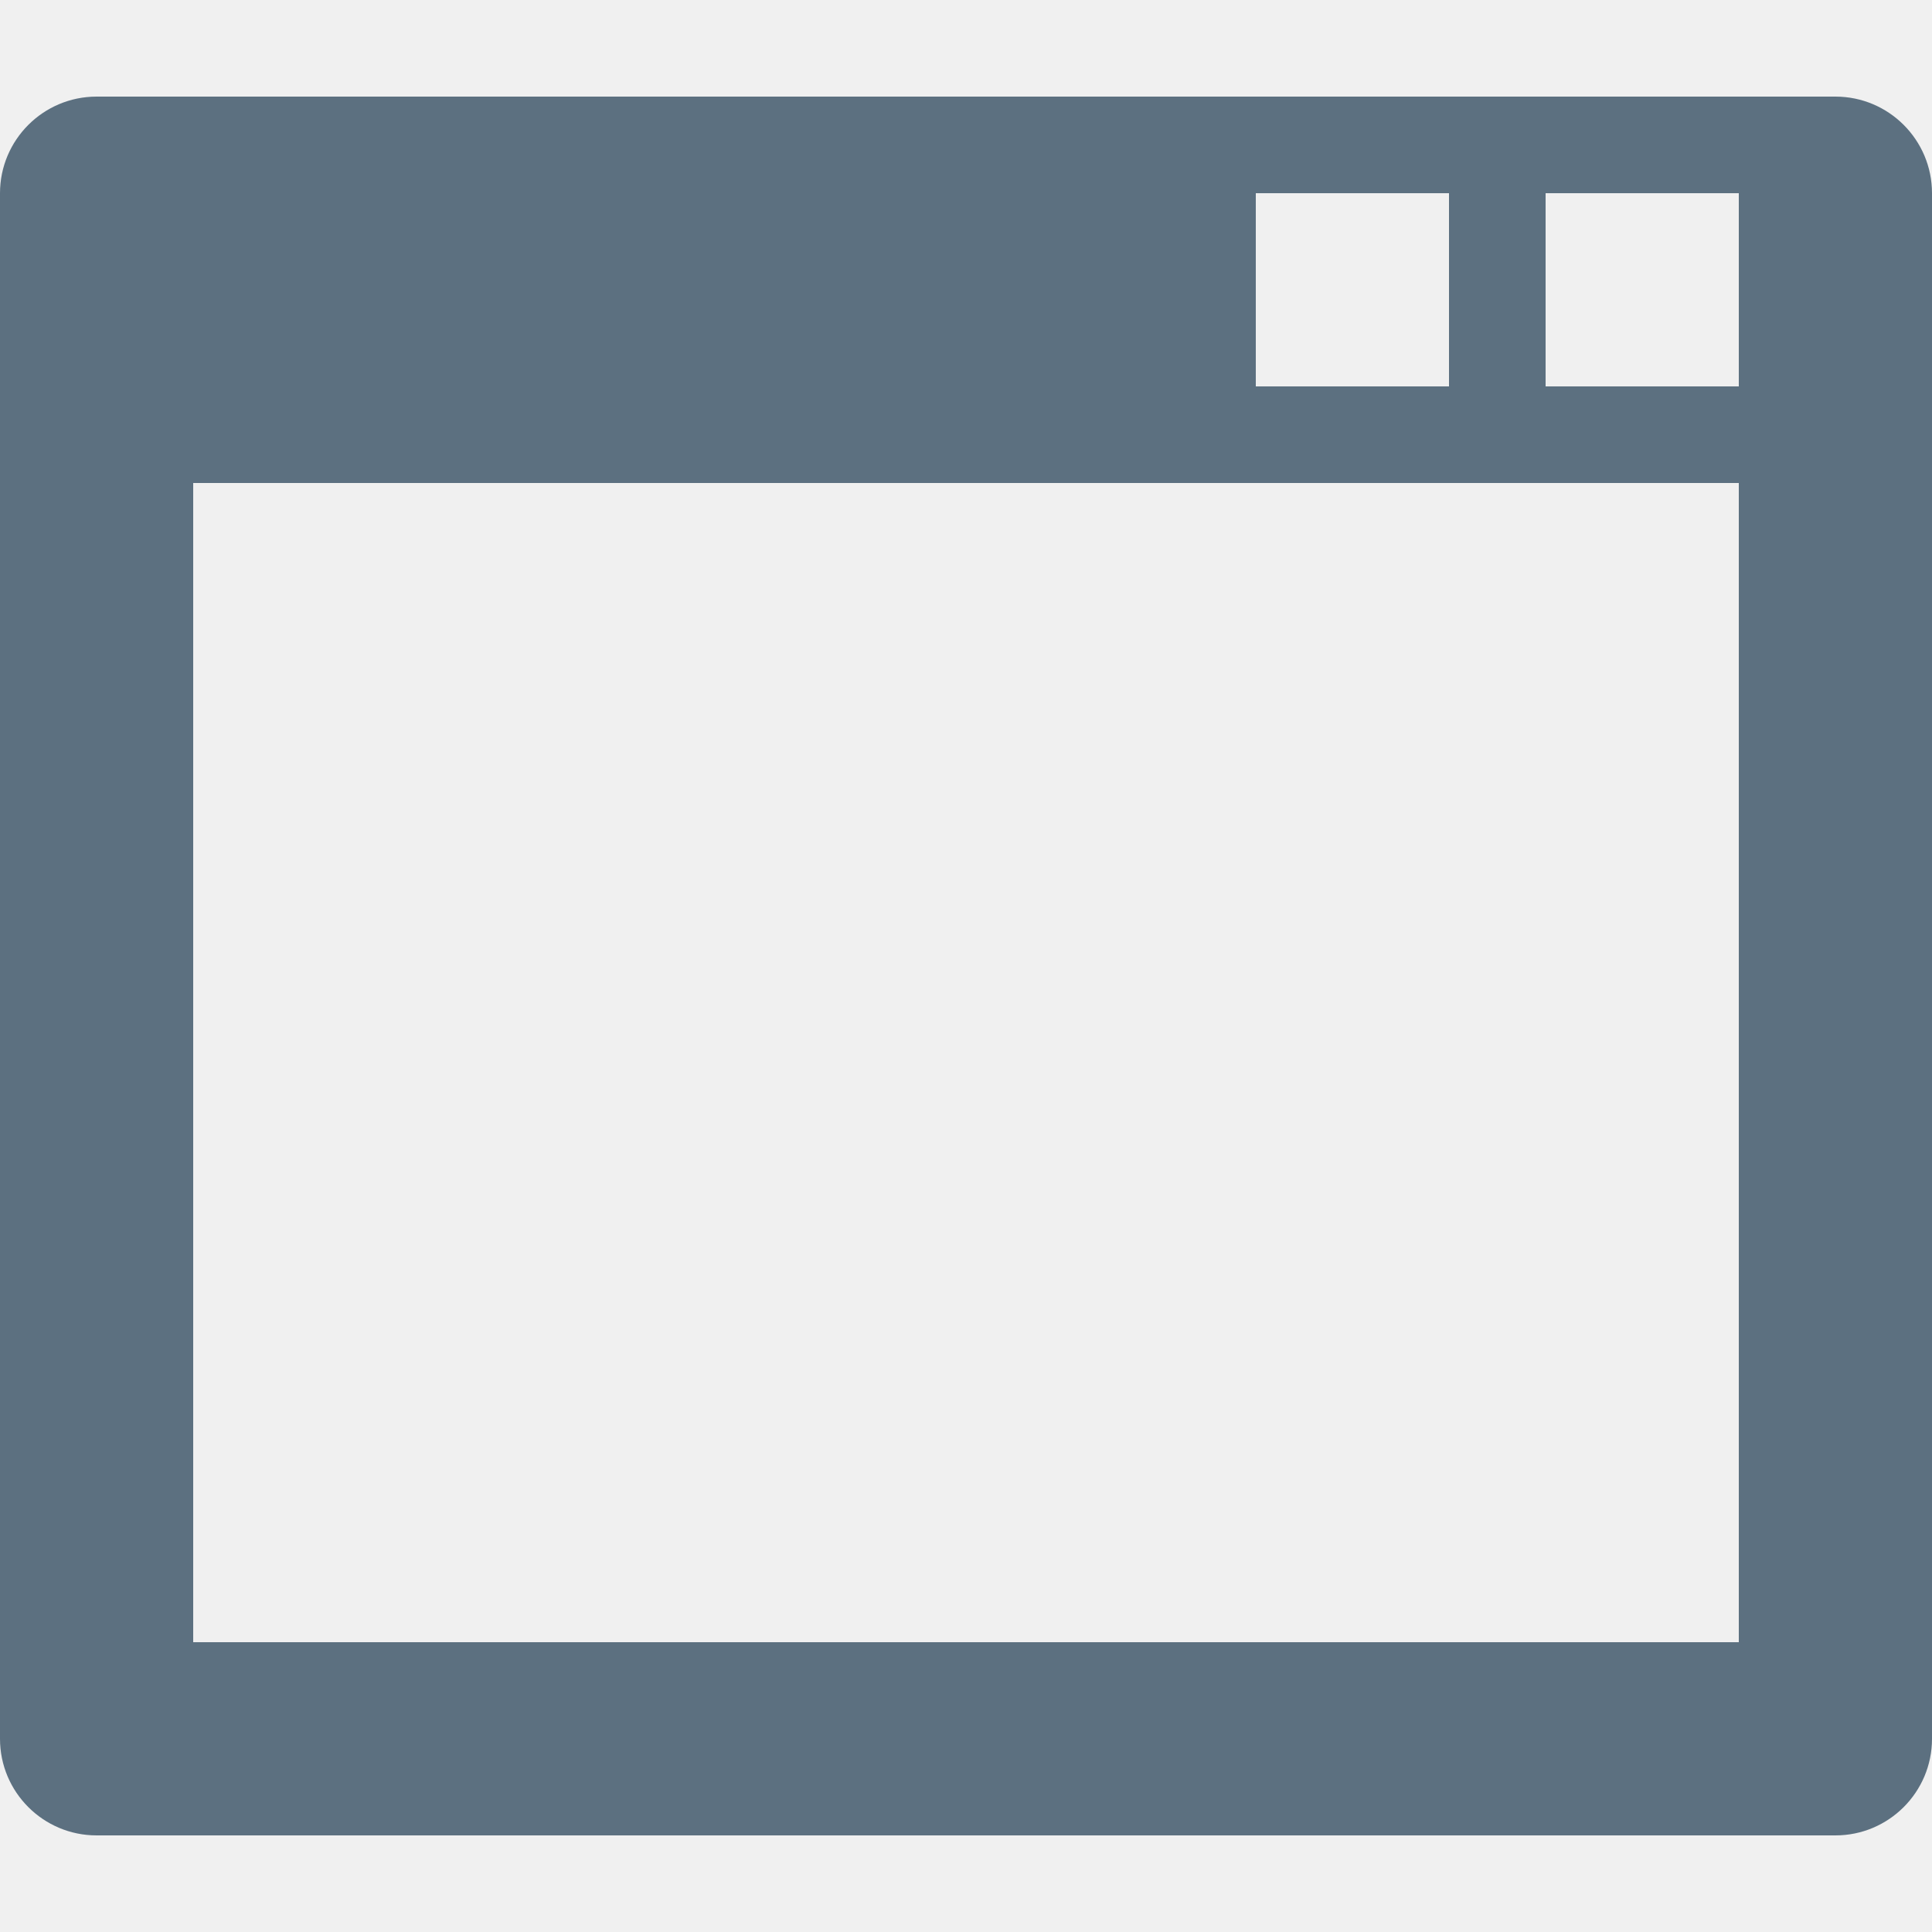
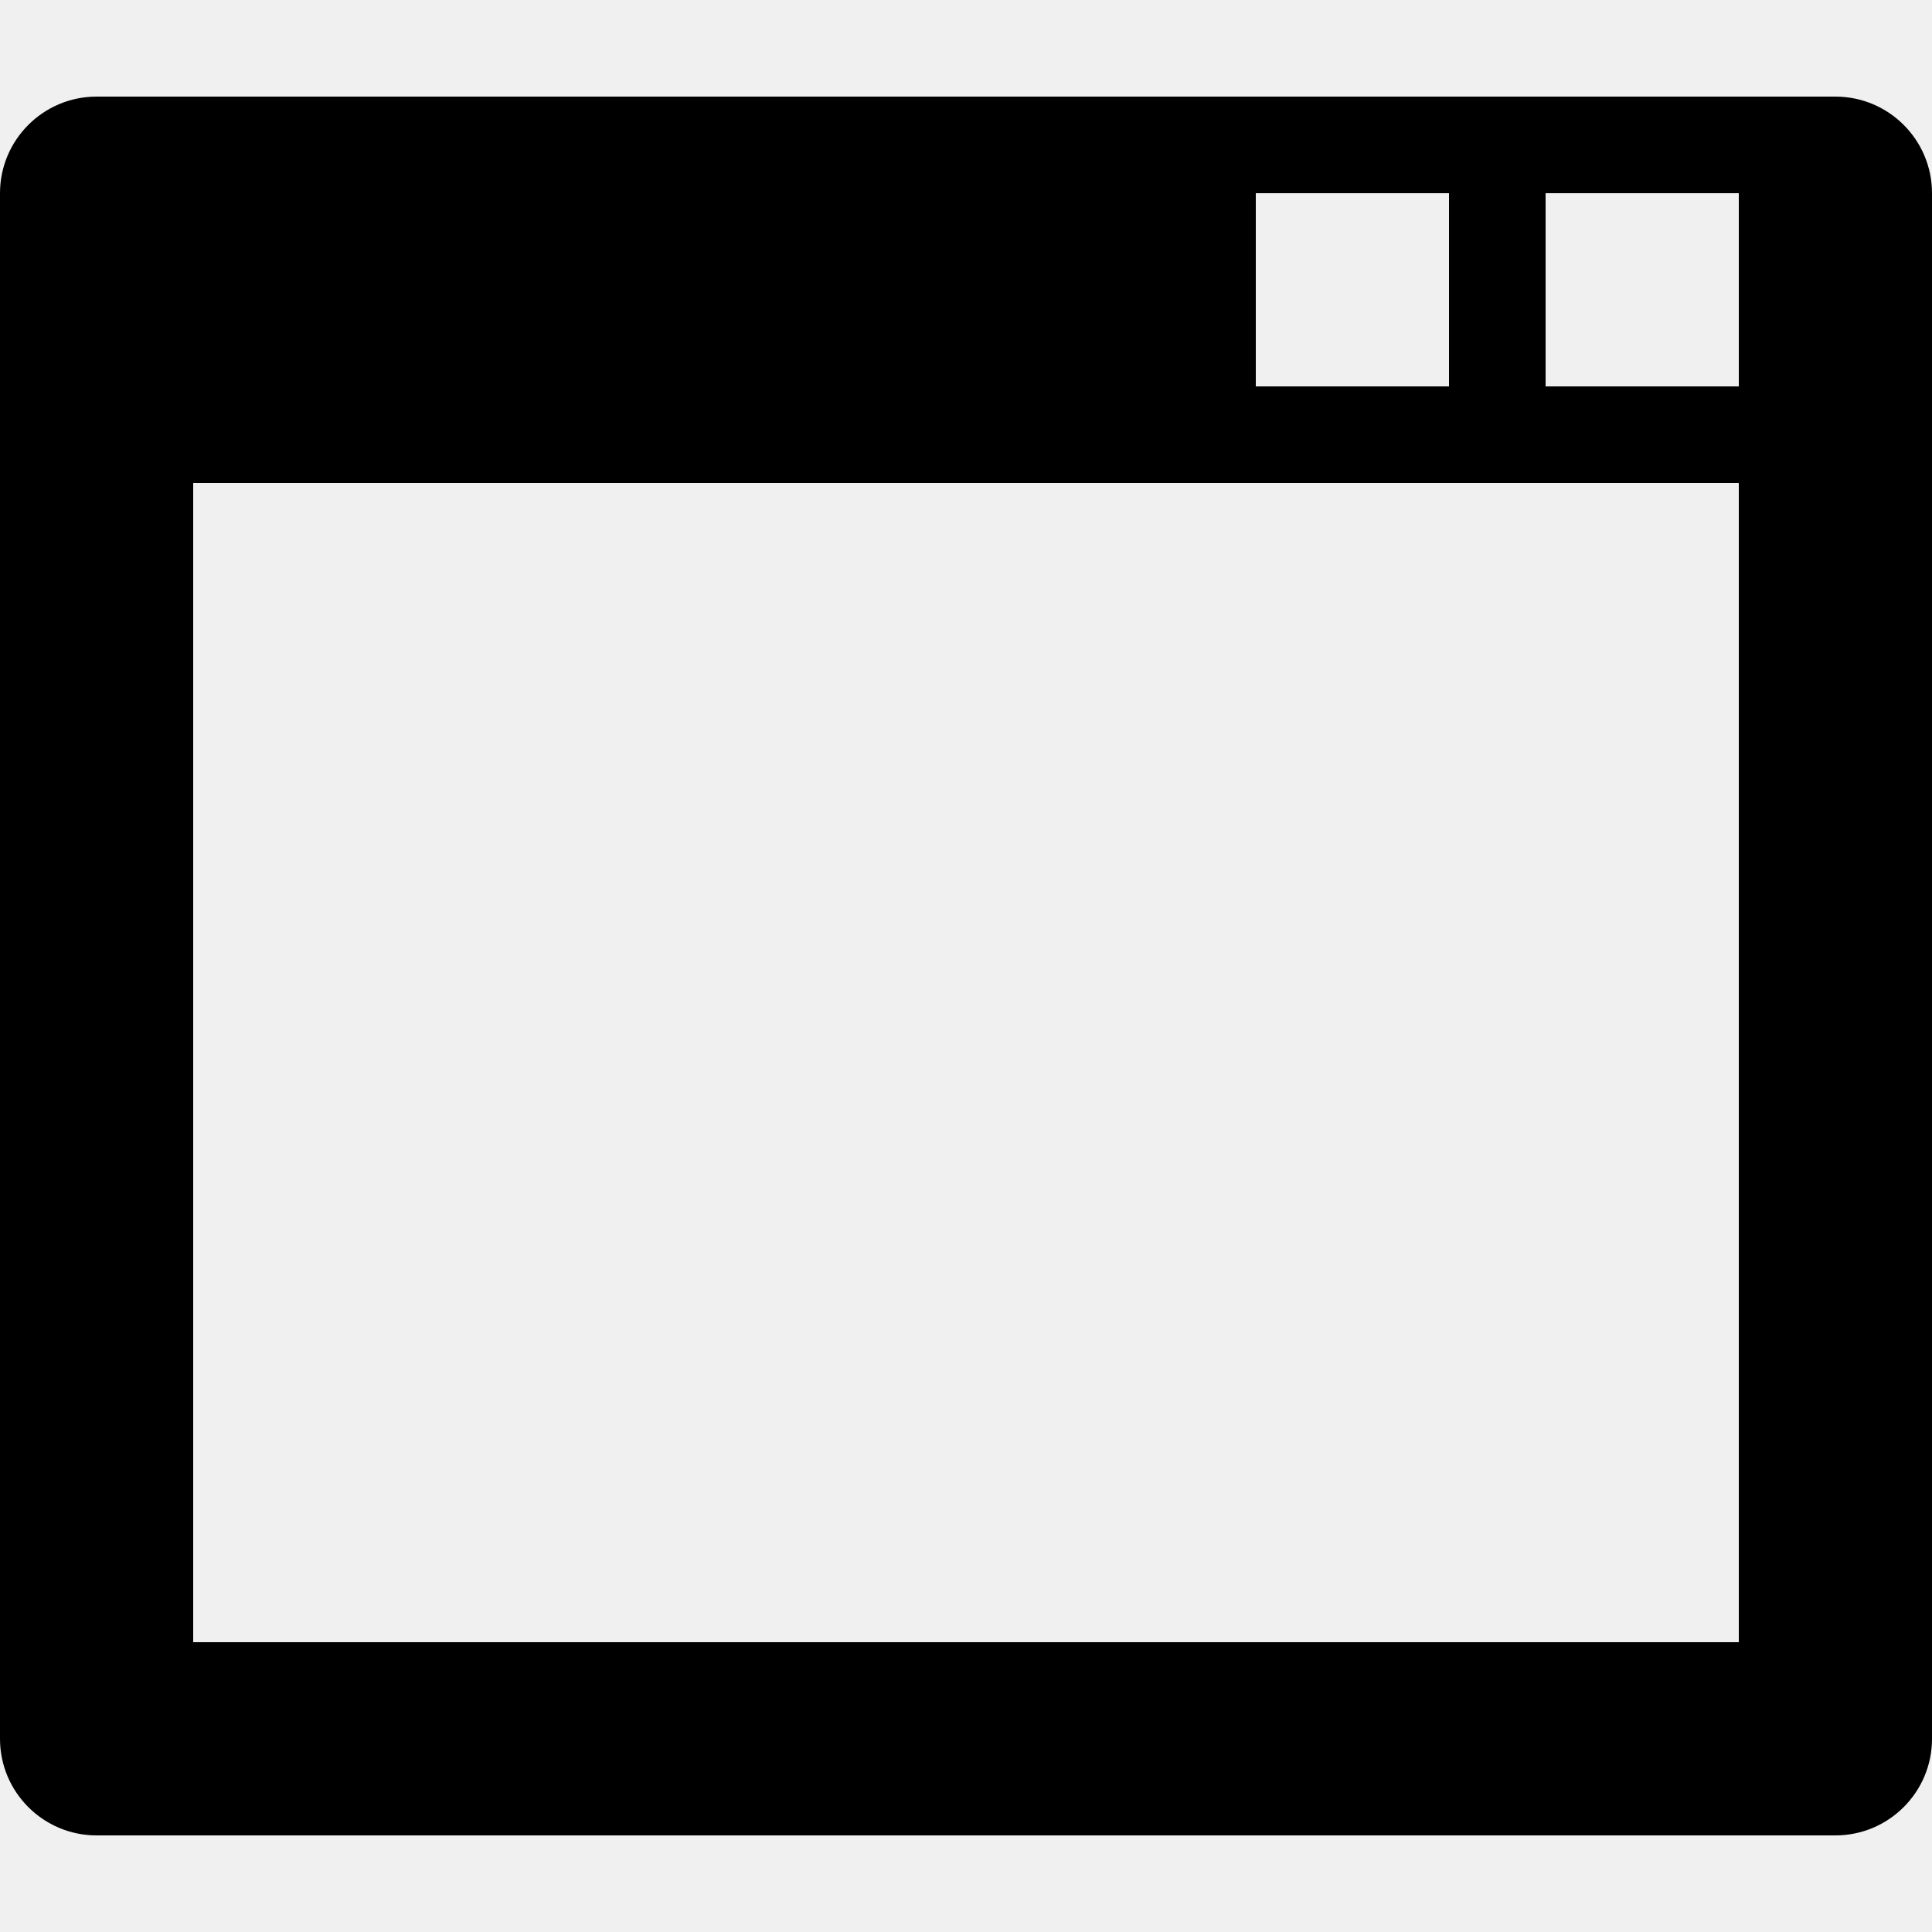
- <svg xmlns="http://www.w3.org/2000/svg" xmlns:xlink="http://www.w3.org/1999/xlink" width="20px" height="20px" viewBox="0 0 20 20" version="1.1">
-   <defs>
-     <path d="M19,1 C19.552,1 20,1.448 20,2 L20,18 C20,18.552 19.552,19 19,19 L1,19 C0.448,19 -5.00000112e-08,18.552 -5.00000112e-08,18 L-5.00000112e-08,2 C-5.00000112e-08,1.448 0.448,1 1,1 L19,1 Z M18,5 L2,5 L2,17 L18,17 L18,5 Z M15,2 L13,2 L13,4 L15,4 L15,2 Z M18,2 L16,2 L16,4 L18,4 L18,2 Z" id="path-1" />
-   </defs>
-   <g id="bp3-icon-modal" stroke="none" stroke-width="1" fill="none" fill-rule="evenodd">
-     <mask id="mask-2" fill="white">
-       <use xlink:href="#path-1" />
-     </mask>
-     <g fill-rule="nonzero" />
-     <g id="20-Light-/-Icon-/-Default" mask="url(#mask-2)" fill="#5C7080">
-       <rect id="Rectangle" x="0" y="0" width="20" height="20" />
-     </g>
+ <svg xmlns="http://www.w3.org/2000/svg" width="20px" height="20px" viewBox="0 0 20 20" version="1.1">
+   <g id="modal" stroke="none" stroke-width="1" fill="none" fill-rule="evenodd">
+     <path d="M19,1 C19.552,1 20,1.448 20,2 L20,18 C20,18.552 19.552,19 19,19 L1,19 C0.448,19 -5.00000112e-08,18.552 -5.00000112e-08,18 L-5.00000112e-08,2 C-5.00000112e-08,1.448 0.448,1 1,1 L19,1 Z M18,5 L2,5 L2,17 L18,17 L18,5 Z M15,2 L13,2 L13,4 L15,4 L15,2 Z M18,2 L16,2 L16,4 L18,4 L18,2 Z" id="Shape" fill="#000000" fill-rule="nonzero" />
  </g>
</svg>
